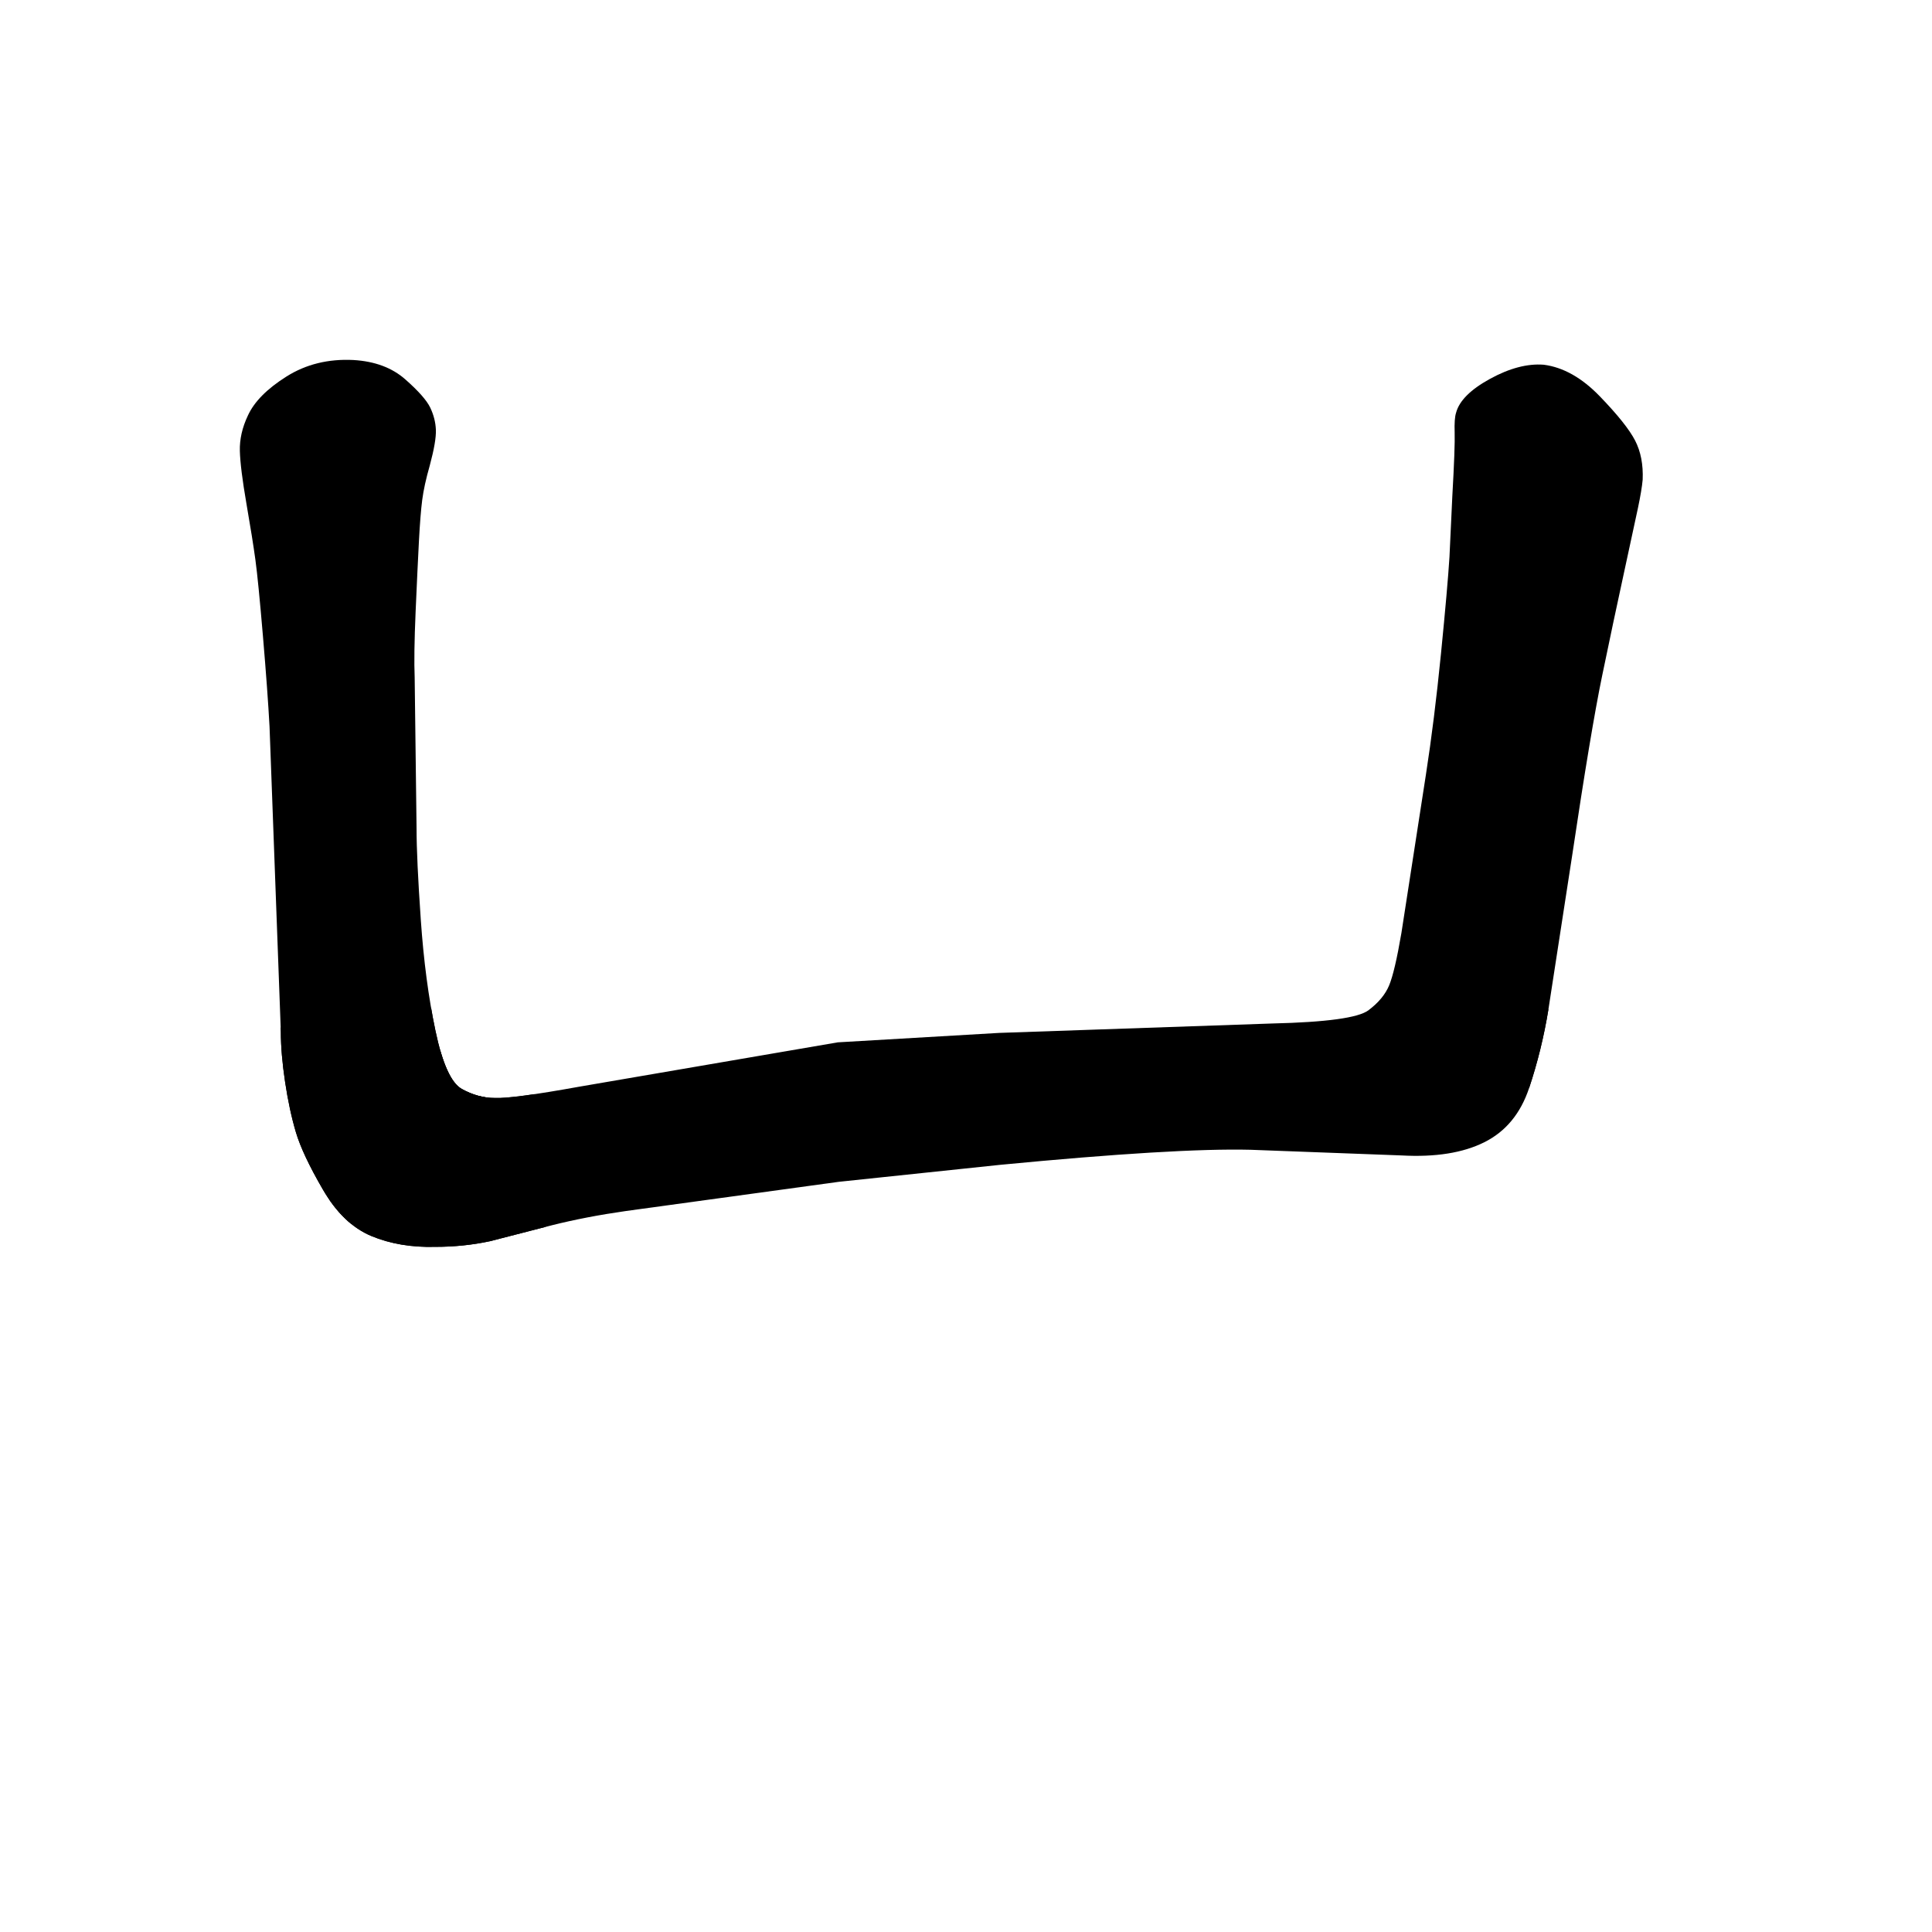
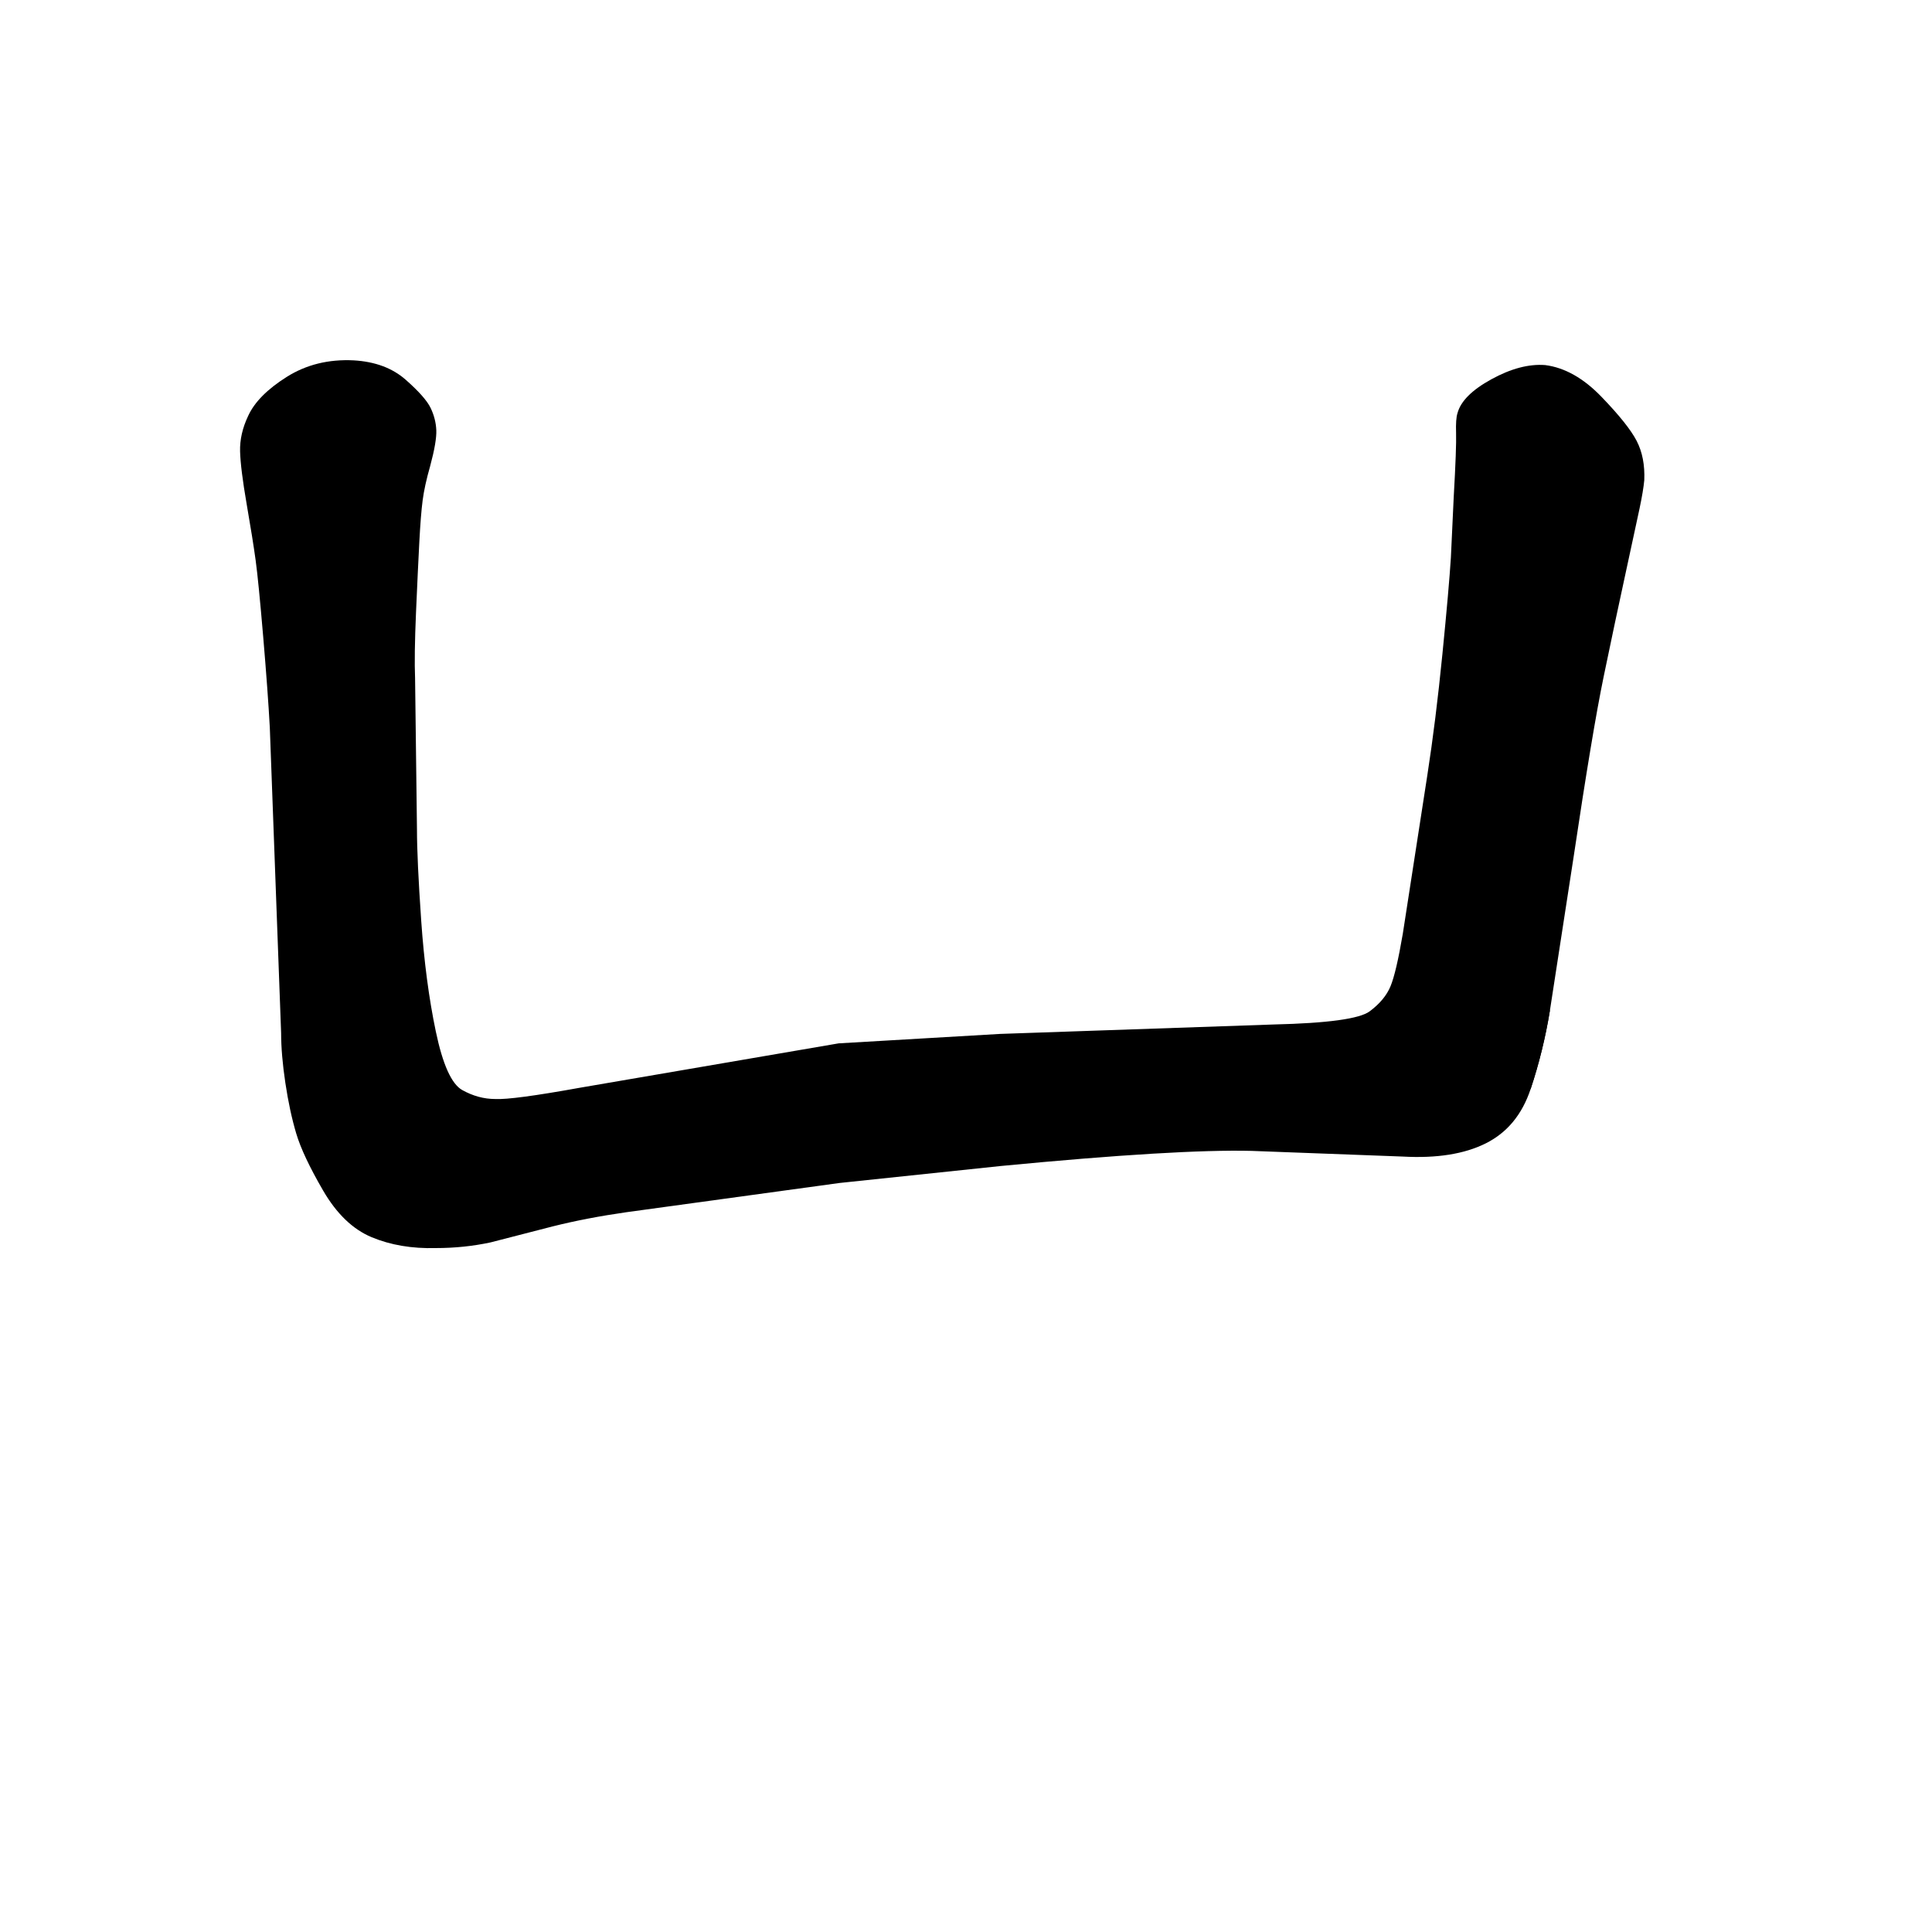
- <svg xmlns="http://www.w3.org/2000/svg" width="2050" height="2050" viewBox="0 0 2050 2050" version="1.1">
+ <svg xmlns="http://www.w3.org/2000/svg" width="2048" height="2048" viewBox="0 0 2048 2048" version="1.1">
  <g x="0" y="0">
-     <g x="0" y="0" clip-path="url(#M+890+1254+L+664+1285+Q+622+1291,+586+1300+L+520+1317+Q+492+1323,+462+1323+Q+424+1324,+394+1311.5+Q+364+1299,+342.5+1262+Q+321+1225,+314+1201.5+Q+307+1178,+302.5+1148+Q+298+1118,+298+1095+L+286+771+Q+284+734,+279+675+Q+274+616,+271+594+Q+268+572,+261.5+534.5+Q+255+497,+254.5+478.5+Q+254+460,+263+441+Q+273+419,+304+399.5+Q+335+380,+375+382+Q+409+384,+430+402.5+Q+451+421,+456.5+432.5+Q+462+444,+462.5+456+Q+463+468,+456+494+Q+450+515,+448+530.5+Q+446+546,+444.5+574.5+Q+443+603,+441+649+Q+439+695,+440+719+L+442+879+Q+442+911,+446.5+976+Q+451+1041,+462+1093.5+Q+473+1146,+490+1155.5+Q+507+1165,+525+1165+Q+543+1166,+615+1153+L+889+1106+L+1060+1096+L+1350+1086+Q+1436+1084,+1452+1072+Q+1582.5+1051.5,+1643+1071+Q+1636+1114,+1622.5+1154.5+Q+1609+1195,+1575+1212+Q+1541+1229,+1487+1226+L+1327+1220+Q+1248+1218,+1061+1236+L+890+1254+Z)">
-       <defs>
-         <clipPath id="M+890+1254+L+664+1285+Q+622+1291,+586+1300+L+520+1317+Q+492+1323,+462+1323+Q+424+1324,+394+1311.5+Q+364+1299,+342.5+1262+Q+321+1225,+314+1201.5+Q+307+1178,+302.5+1148+Q+298+1118,+298+1095+L+286+771+Q+284+734,+279+675+Q+274+616,+271+594+Q+268+572,+261.5+534.5+Q+255+497,+254.5+478.5+Q+254+460,+263+441+Q+273+419,+304+399.5+Q+335+380,+375+382+Q+409+384,+430+402.5+Q+451+421,+456.5+432.5+Q+462+444,+462.5+456+Q+463+468,+456+494+Q+450+515,+448+530.5+Q+446+546,+444.5+574.5+Q+443+603,+441+649+Q+439+695,+440+719+L+442+879+Q+442+911,+446.5+976+Q+451+1041,+462+1093.5+Q+473+1146,+490+1155.5+Q+507+1165,+525+1165+Q+543+1166,+615+1153+L+889+1106+L+1060+1096+L+1350+1086+Q+1436+1084,+1452+1072+Q+1582.5+1051.5,+1643+1071+Q+1636+1114,+1622.5+1154.5+Q+1609+1195,+1575+1212+Q+1541+1229,+1487+1226+L+1327+1220+Q+1248+1218,+1061+1236+L+890+1254+Z">
-           <path d="M 890 1254 L 664 1285 Q 622 1291, 586 1300 L 520 1317 Q 492 1323, 462 1323 Q 424 1324, 394 1311.5 Q 364 1299, 342.5 1262 Q 321 1225, 314 1201.5 Q 307 1178, 302.5 1148 Q 298 1118, 298 1095 L 286 771 Q 284 734, 279 675 Q 274 616, 271 594 Q 268 572, 261.5 534.5 Q 255 497, 254.5 478.5 Q 254 460, 263 441 Q 273 419, 304 399.5 Q 335 380, 375 382 Q 409 384, 430 402.5 Q 451 421, 456.5 432.5 Q 462 444, 462.5 456 Q 463 468, 456 494 Q 450 515, 448 530.5 Q 446 546, 444.5 574.5 Q 443 603, 441 649 Q 439 695, 440 719 L 442 879 Q 442 911, 446.5 976 Q 451 1041, 462 1093.5 Q 473 1146, 490 1155.5 Q 507 1165, 525 1165 Q 543 1166, 615 1153 L 889 1106 L 1060 1096 L 1350 1086 Q 1436 1084, 1452 1072 Q 1582.5 1051.5, 1643 1071 Q 1636 1114, 1622.5 1154.5 Q 1609 1195, 1575 1212 Q 1541 1229, 1487 1226 L 1327 1220 Q 1248 1218, 1061 1236 L 890 1254 Z" fill="#F00" />
-         </clipPath>
-       </defs>
-       <g x="0" y="0">
-         <path d="M340 455 L390 1175" fill="transparent" stroke="black" stroke-width="250" stroke-linecap="round" />
-       </g>
-       <g x="0" y="0">
-         <path d="M390 1175 L470 1240" fill="transparent" stroke="black" stroke-width="250" stroke-linecap="round" />
-       </g>
-       <g x="0" y="0">
-         <path d="M470 1240 L1555 1130" fill="transparent" stroke="black" stroke-width="250" stroke-linecap="round" />
-       </g>
+     <g x="0" y="0">
+       <path d="M 890 1254 L 664 1285 Q 622 1291, 586 1300 L 520 1317 Q 492 1323, 462 1323 Q 424 1324, 394 1311.5 Q 364 1299, 342.5 1262 Q 321 1225, 314 1201.5 Q 307 1178, 302.5 1148 Q 298 1118, 298 1095 L 286 771 Q 284 734, 279 675 Q 274 616, 271 594 Q 268 572, 261.5 534.5 Q 255 497, 254.5 478.5 Q 254 460, 263 441 Q 273 419, 304 399.5 Q 335 380, 375 382 Q 409 384, 430 402.5 Q 451 421, 456.5 432.5 Q 462 444, 462.5 456 Q 463 468, 456 494 Q 450 515, 448 530.5 Q 446 546, 444.5 574.5 Q 443 603, 441 649 Q 439 695, 440 719 L 442 879 Q 442 911, 446.5 976 Q 451 1041, 462 1093.5 Q 473 1146, 490 1155.5 Q 507 1165, 525 1165 Q 543 1166, 615 1153 L 889 1106 L 1060 1096 L 1350 1086 Q 1436 1084, 1452 1072 Q 1582.5 1051.5, 1643 1071 Q 1636 1114, 1622.5 1154.5 Q 1609 1195, 1575 1212 Q 1541 1229, 1487 1226 L 1327 1220 Q 1248 1218, 1061 1236 L 890 1254 Z" fill="black" stroke-width="1" />
    </g>
-     <g x="0" y="0" clip-path="url(#M+1452+1072+Q+1468+1060,+1474+1045.5+Q+1480+1031,+1487+990+L+1513+822+Q+1522+764,+1529+693.5+Q+1536+623,+1538+591+L+1541+527+Q+1544+474,+1543.5+459+Q+1543+444,+1545+438+Q+1550+419,+1581+402+Q+1612+385,+1638+387+Q+1669+391,+1697.5+420.5+Q+1726+450,+1735+467.5+Q+1744+485,+1743+509+Q+1742+520,+1738+539+Q+1734+558,+1723+608.5+Q+1712+659,+1700+717+Q+1688+775,+1668+909+L+1643+1071+Q+1636+1114,+1622.5+1154.5+L+1452+1072+Z)">
-       <defs>
-         <clipPath id="M+1452+1072+Q+1468+1060,+1474+1045.5+Q+1480+1031,+1487+990+L+1513+822+Q+1522+764,+1529+693.5+Q+1536+623,+1538+591+L+1541+527+Q+1544+474,+1543.5+459+Q+1543+444,+1545+438+Q+1550+419,+1581+402+Q+1612+385,+1638+387+Q+1669+391,+1697.5+420.5+Q+1726+450,+1735+467.5+Q+1744+485,+1743+509+Q+1742+520,+1738+539+Q+1734+558,+1723+608.5+Q+1712+659,+1700+717+Q+1688+775,+1668+909+L+1643+1071+Q+1636+1114,+1622.5+1154.5+L+1452+1072+Z">
-           <path d="M 1452 1072 Q 1468 1060, 1474 1045.5 Q 1480 1031, 1487 990 L 1513 822 Q 1522 764, 1529 693.5 Q 1536 623, 1538 591 L 1541 527 Q 1544 474, 1543.5 459 Q 1543 444, 1545 438 Q 1550 419, 1581 402 Q 1612 385, 1638 387 Q 1669 391, 1697.5 420.5 Q 1726 450, 1735 467.5 Q 1744 485, 1743 509 Q 1742 520, 1738 539 Q 1734 558, 1723 608.5 Q 1712 659, 1700 717 Q 1688 775, 1668 909 L 1643 1071 Q 1636 1114, 1622.5 1154.5 L 1452 1072 Z" fill="#F00" />
-         </clipPath>
-       </defs>
-       <g x="0" y="0">
-         <path d="M1645 460 L1555 1055" fill="transparent" stroke="black" stroke-width="250" stroke-linecap="round" />
-       </g>
+     <g x="0" y="0">
+       <path d="M 1452 1072 Q 1468 1060, 1474 1045.5 Q 1480 1031, 1487 990 L 1513 822 Q 1522 764, 1529 693.5 Q 1536 623, 1538 591 L 1541 527 Q 1544 474, 1543.5 459 Q 1543 444, 1545 438 Q 1550 419, 1581 402 Q 1612 385, 1638 387 Q 1669 391, 1697.5 420.5 Q 1726 450, 1735 467.5 Q 1744 485, 1743 509 Q 1742 520, 1738 539 Q 1734 558, 1723 608.5 Q 1712 659, 1700 717 Q 1688 775, 1668 909 L 1643 1071 Q 1636 1114, 1622.5 1154.5 L 1452 1072 Z" fill="black" stroke-width="1" />
    </g>
  </g>
</svg>
